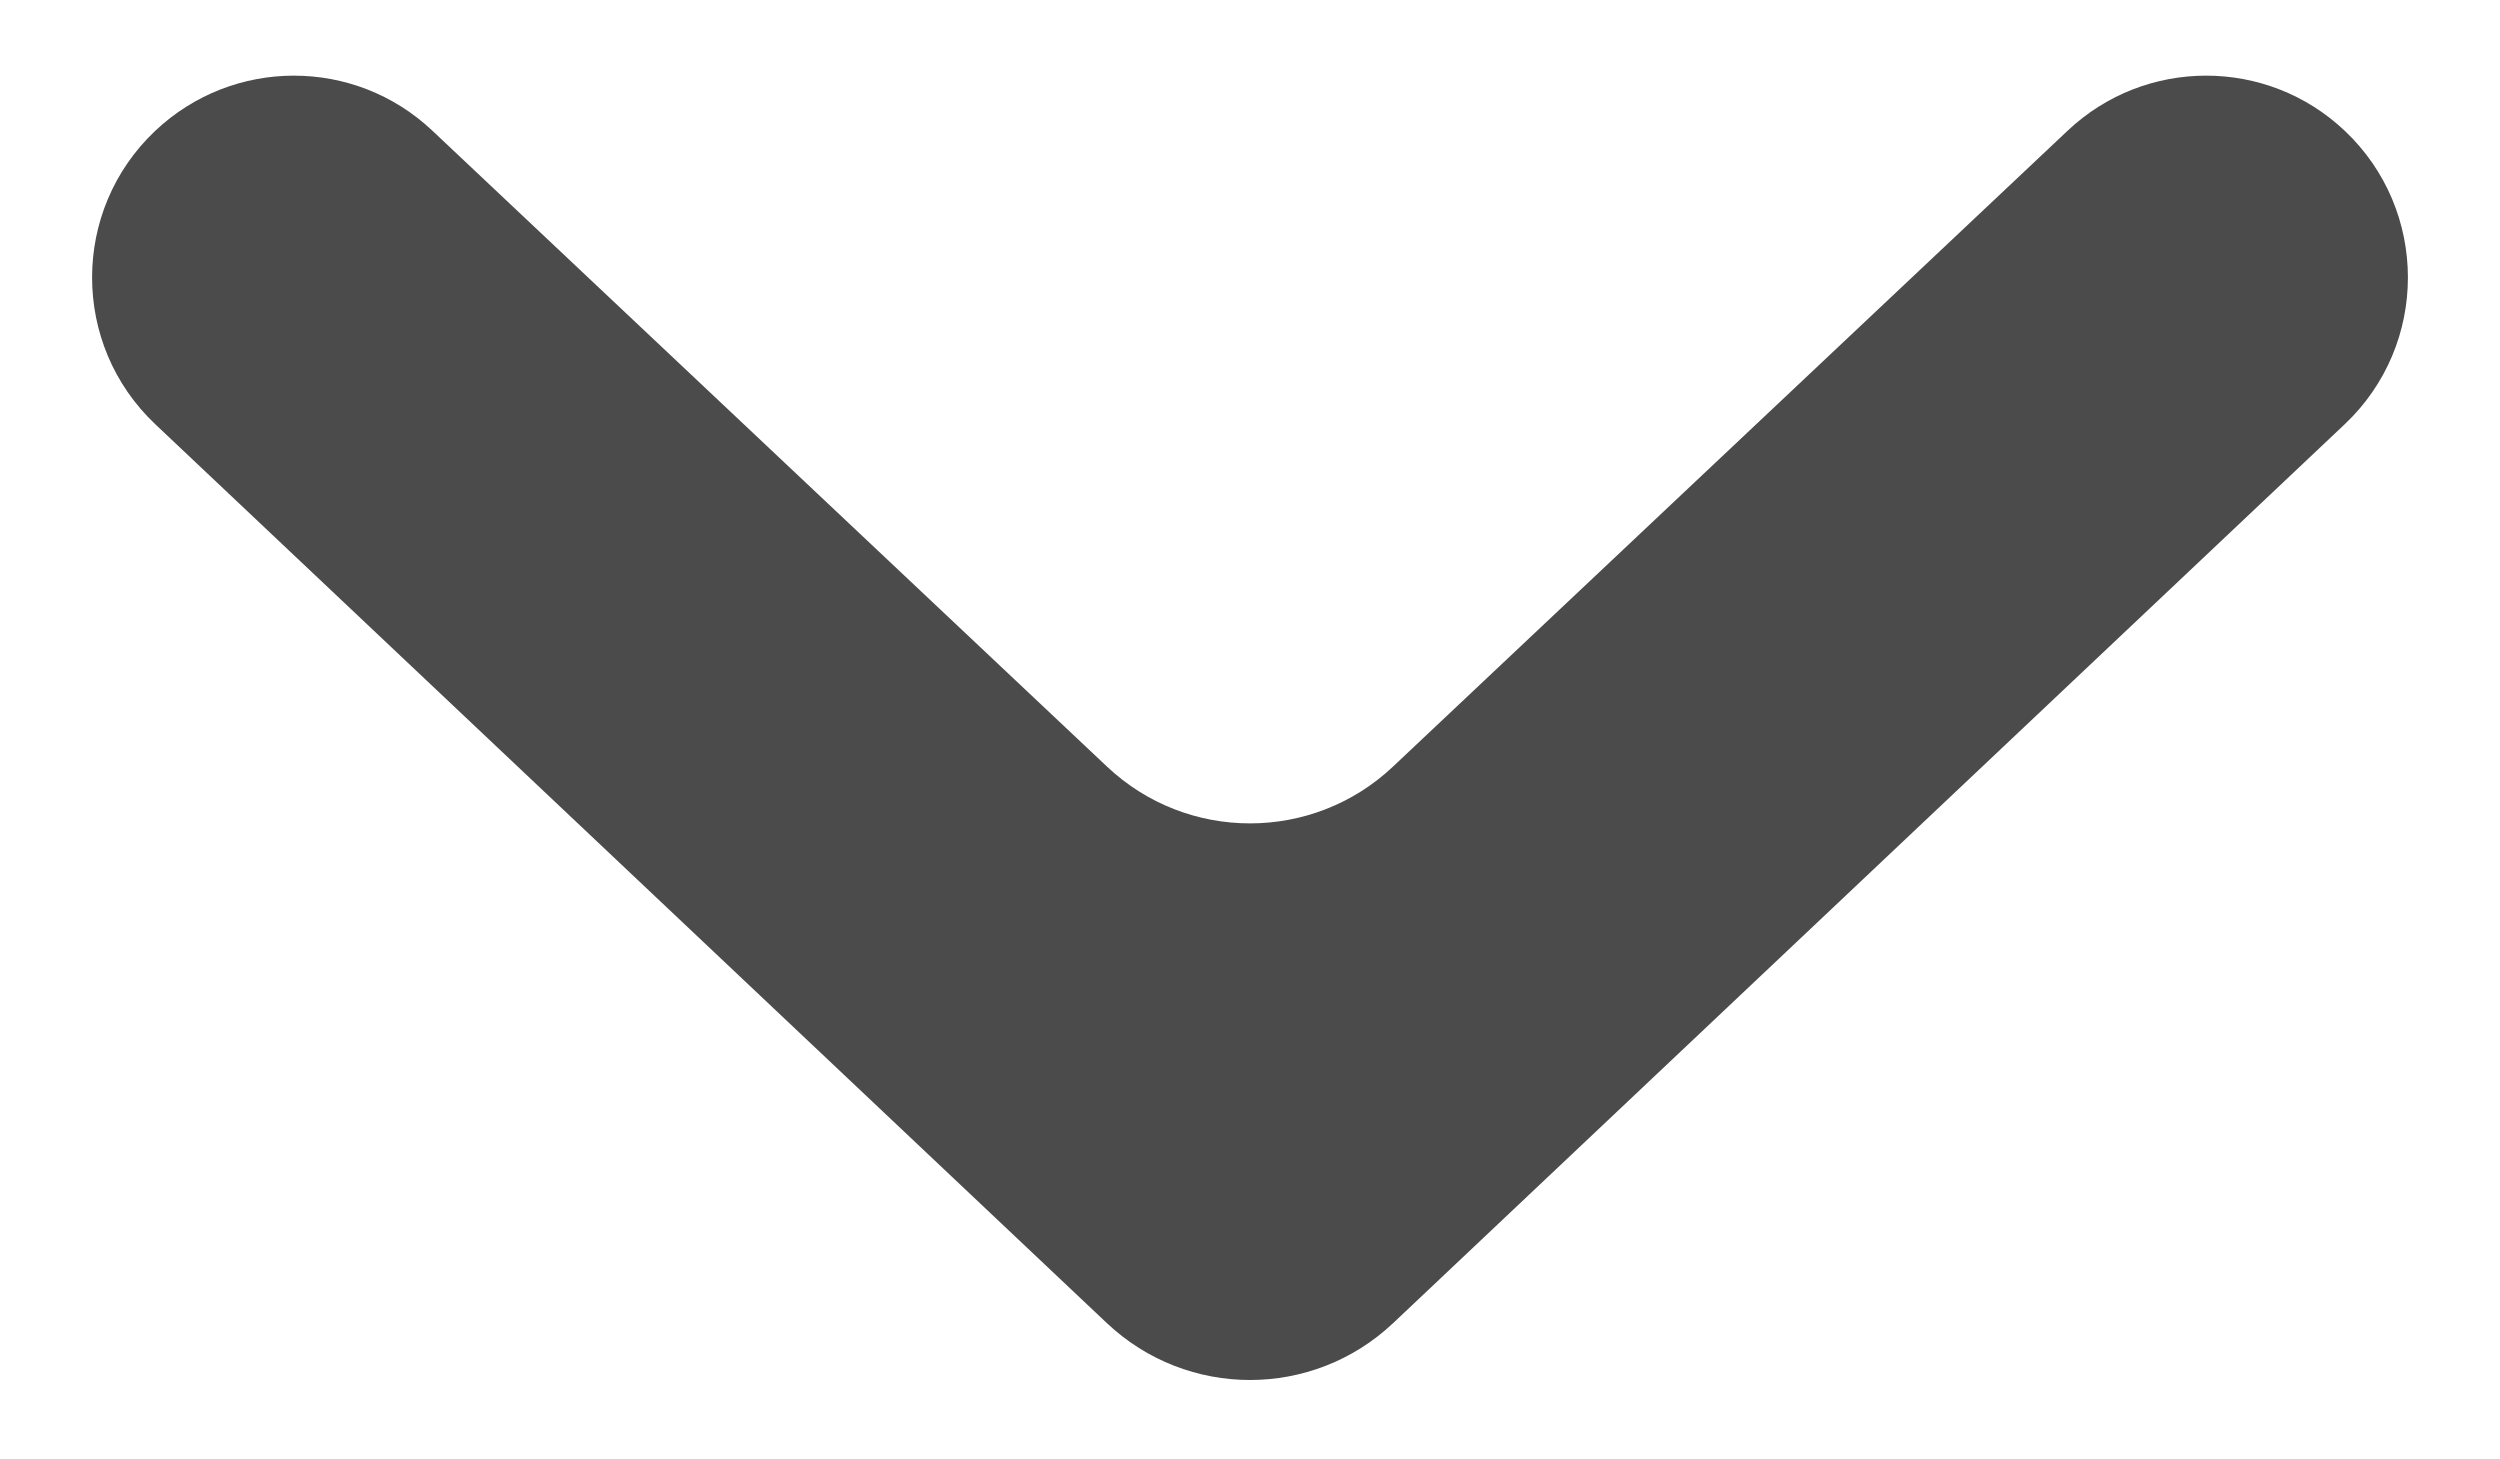
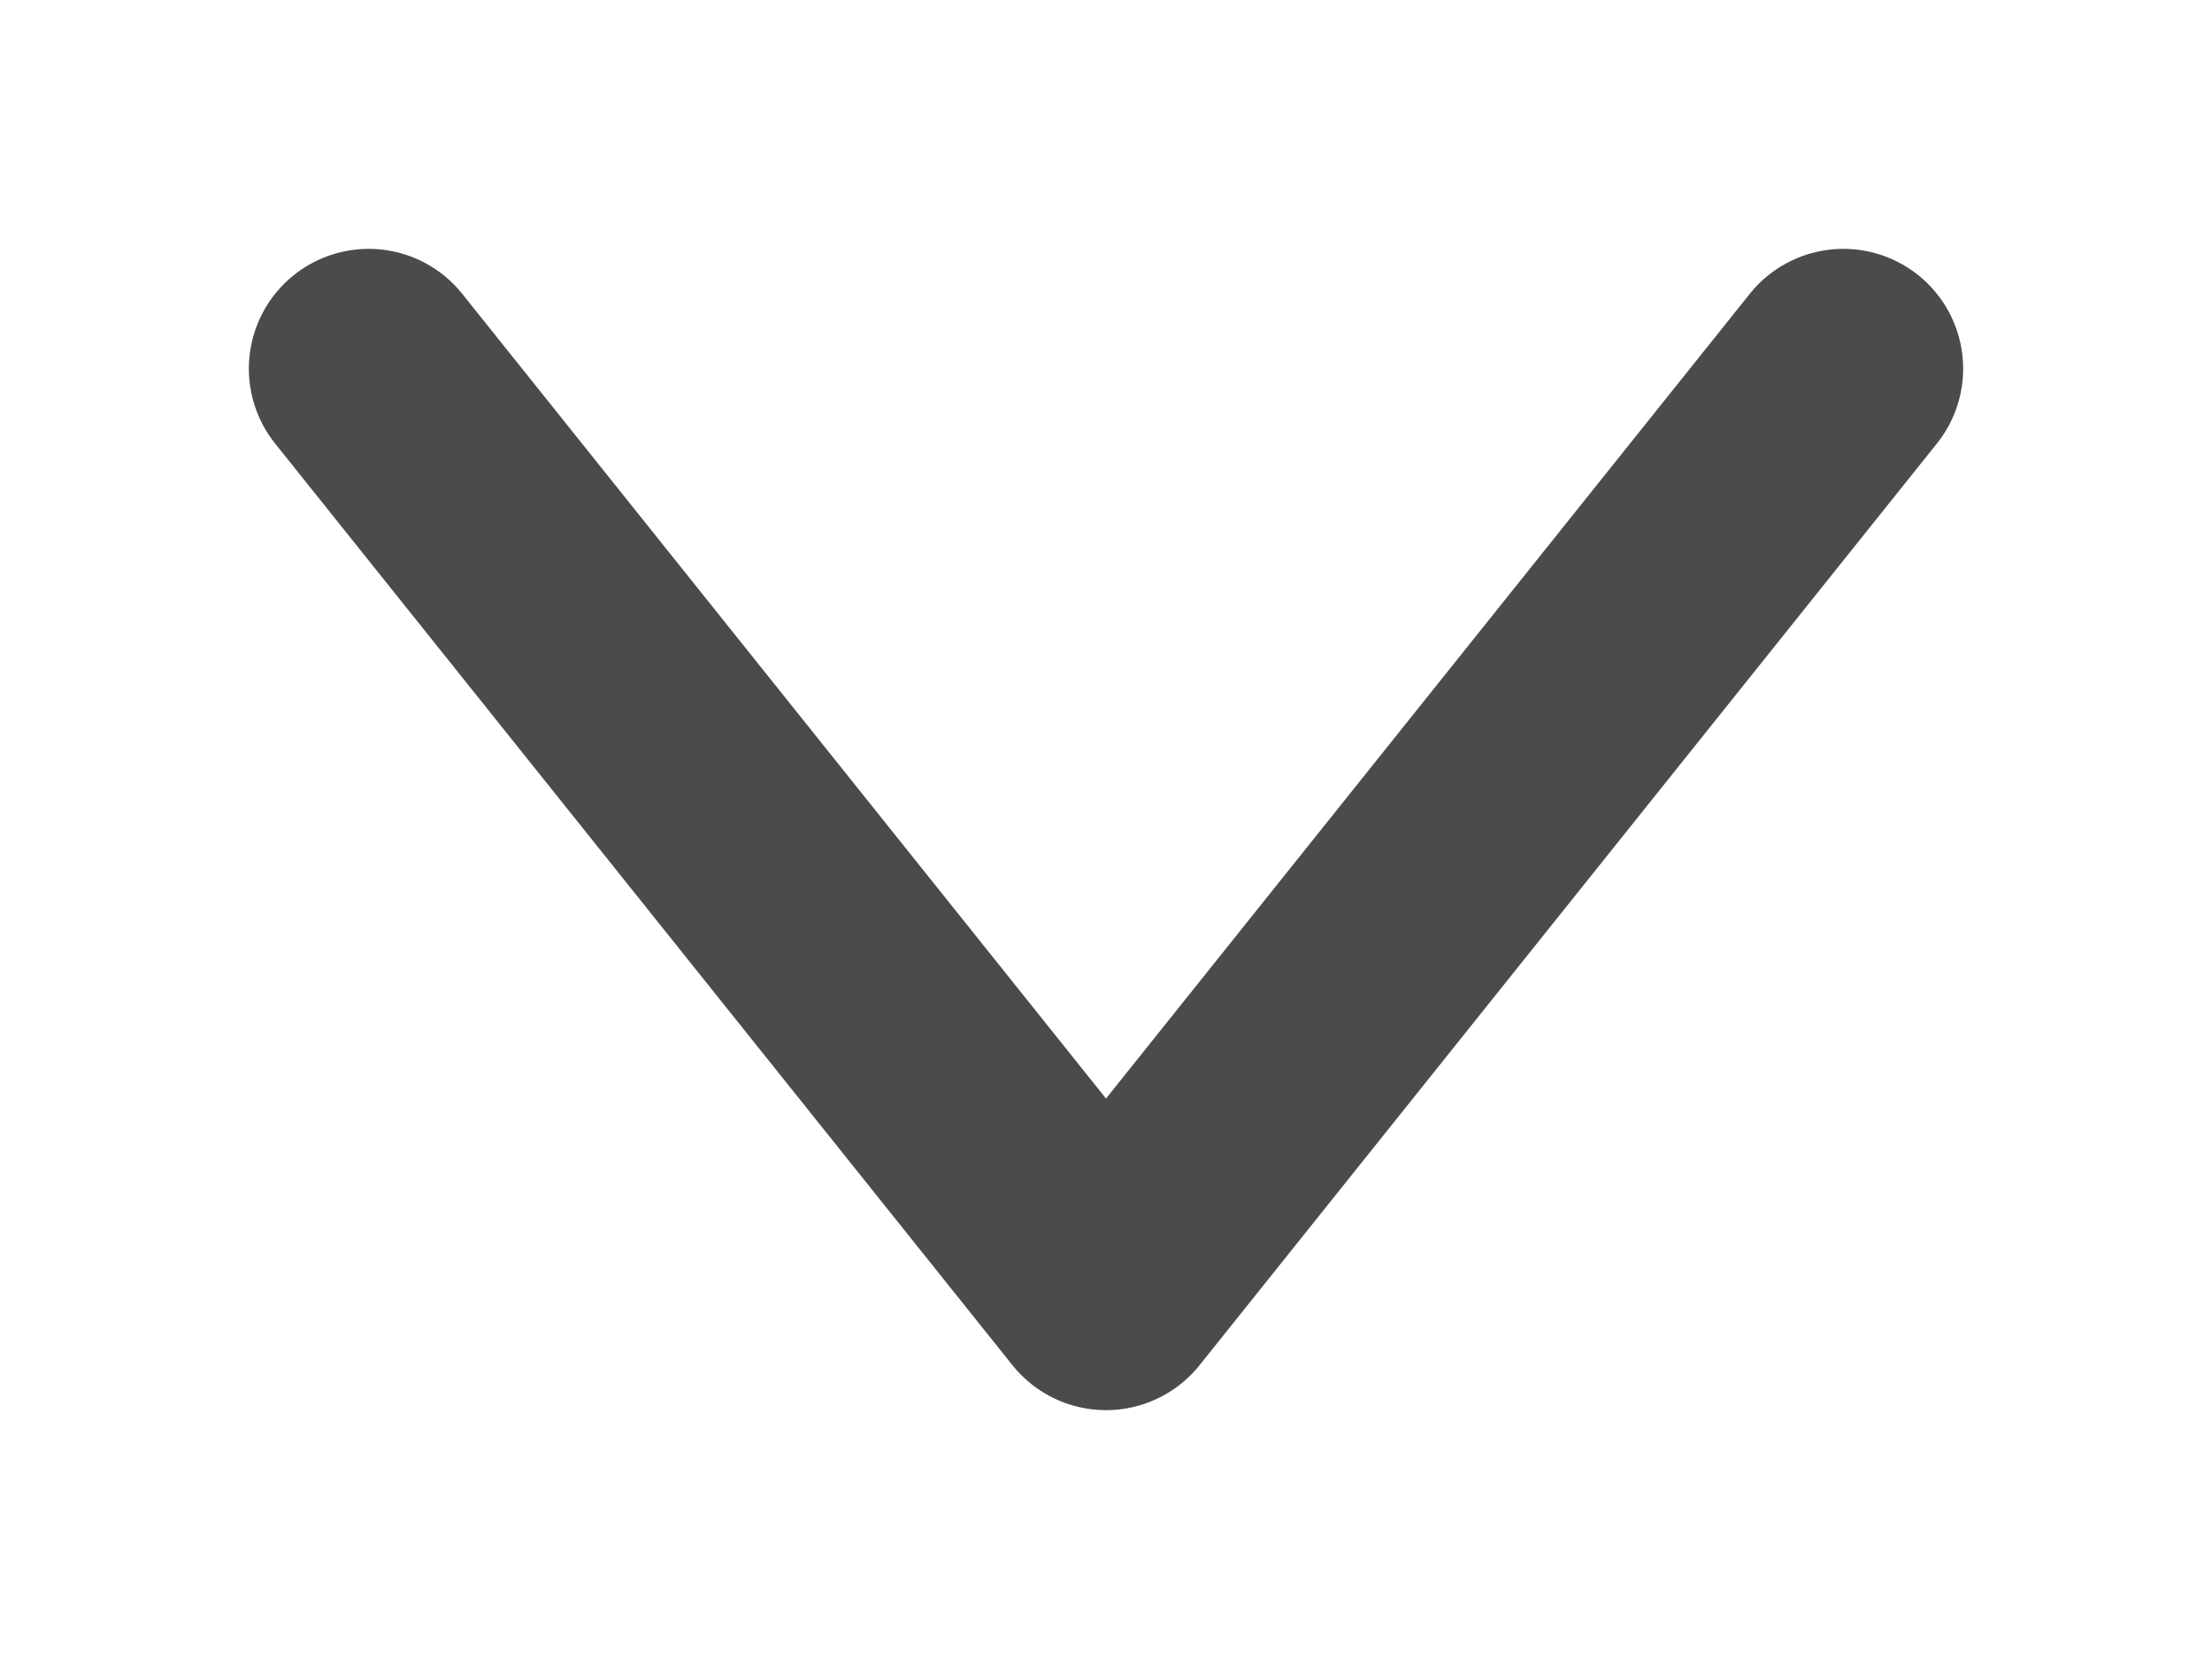
- <svg xmlns="http://www.w3.org/2000/svg" width="12" height="7" viewBox="0 0 12 7" fill="none">
-   <path d="M0.745 0.628C1.119 0.275 1.702 0.275 2.075 0.627L5.314 3.68C5.699 4.043 6.301 4.043 6.686 3.68L9.925 0.627C10.298 0.275 10.882 0.275 11.255 0.628C11.659 1.01 11.659 1.654 11.255 2.036L6.687 6.351C6.301 6.715 5.699 6.715 5.313 6.351L0.745 2.036C0.341 1.654 0.341 1.01 0.745 0.628Z" fill="#4B4B4B" />
+ <svg xmlns="http://www.w3.org/2000/svg" width="12" height="9" viewBox="0 0 12 9" fill="none">
+   <path d="M2 2L6 7L10 2" stroke="#4B4B4B" stroke-width="1.3" stroke-linecap="round" stroke-linejoin="round" />
</svg>
